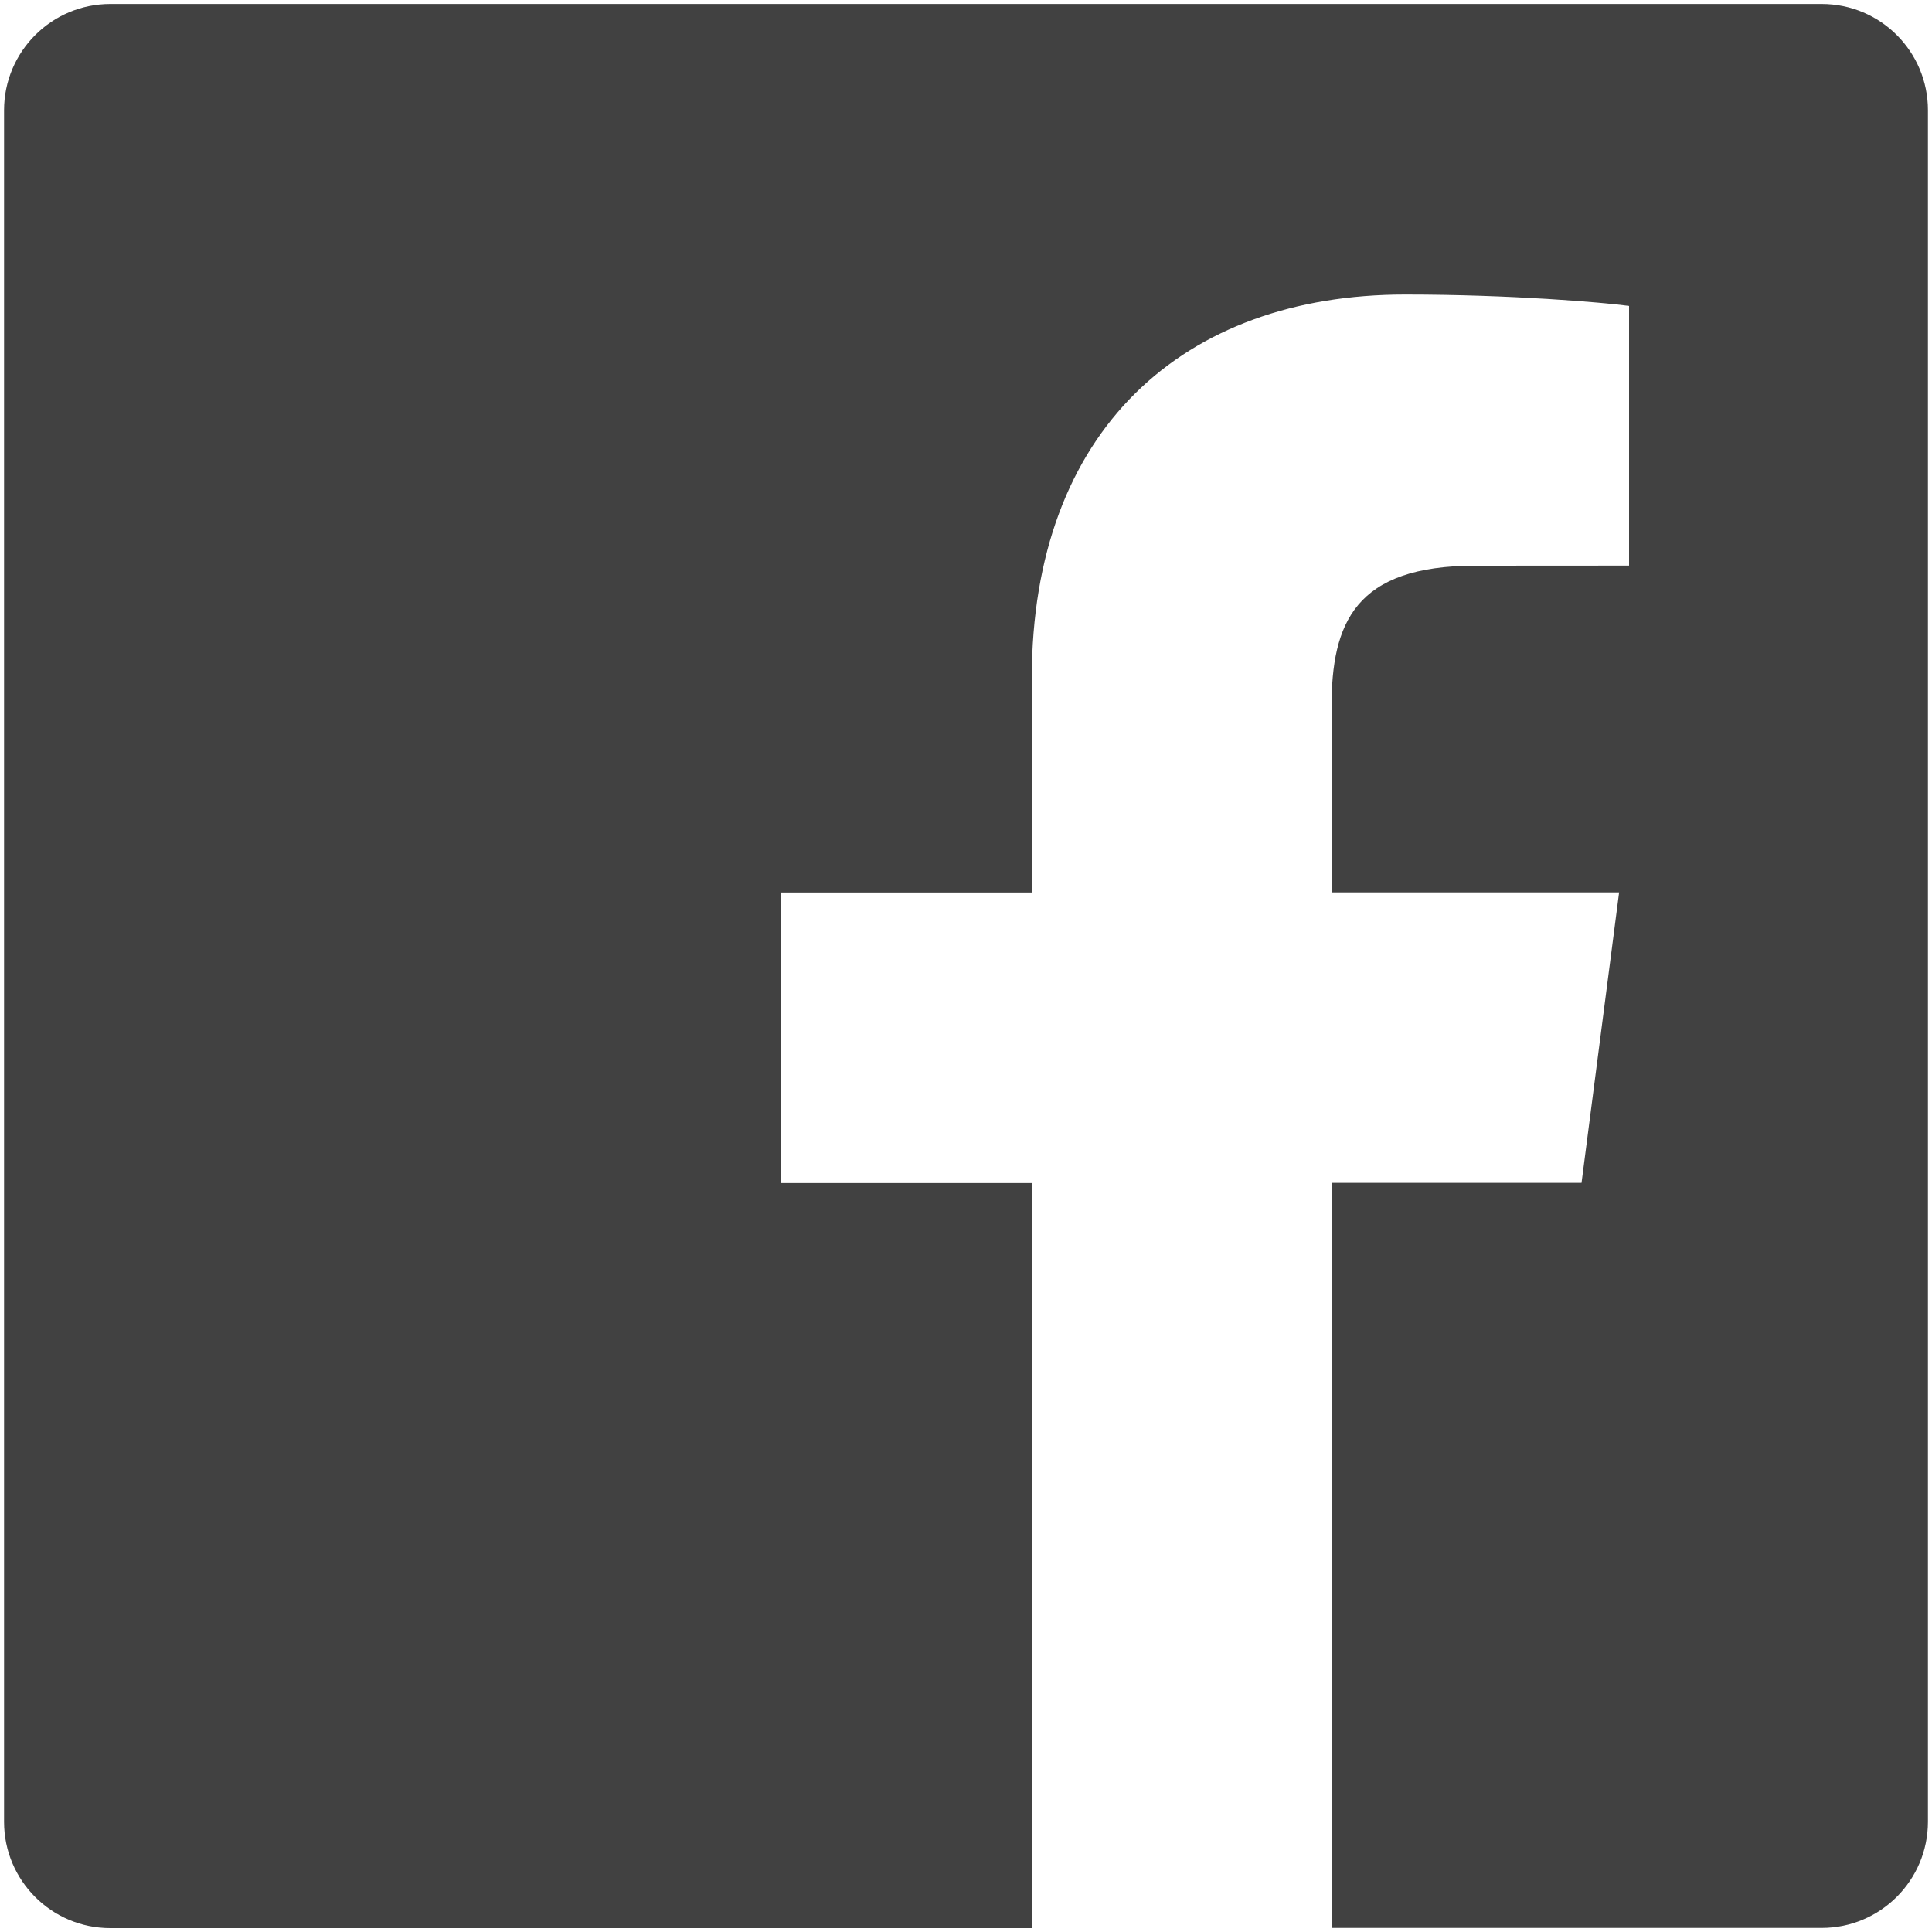
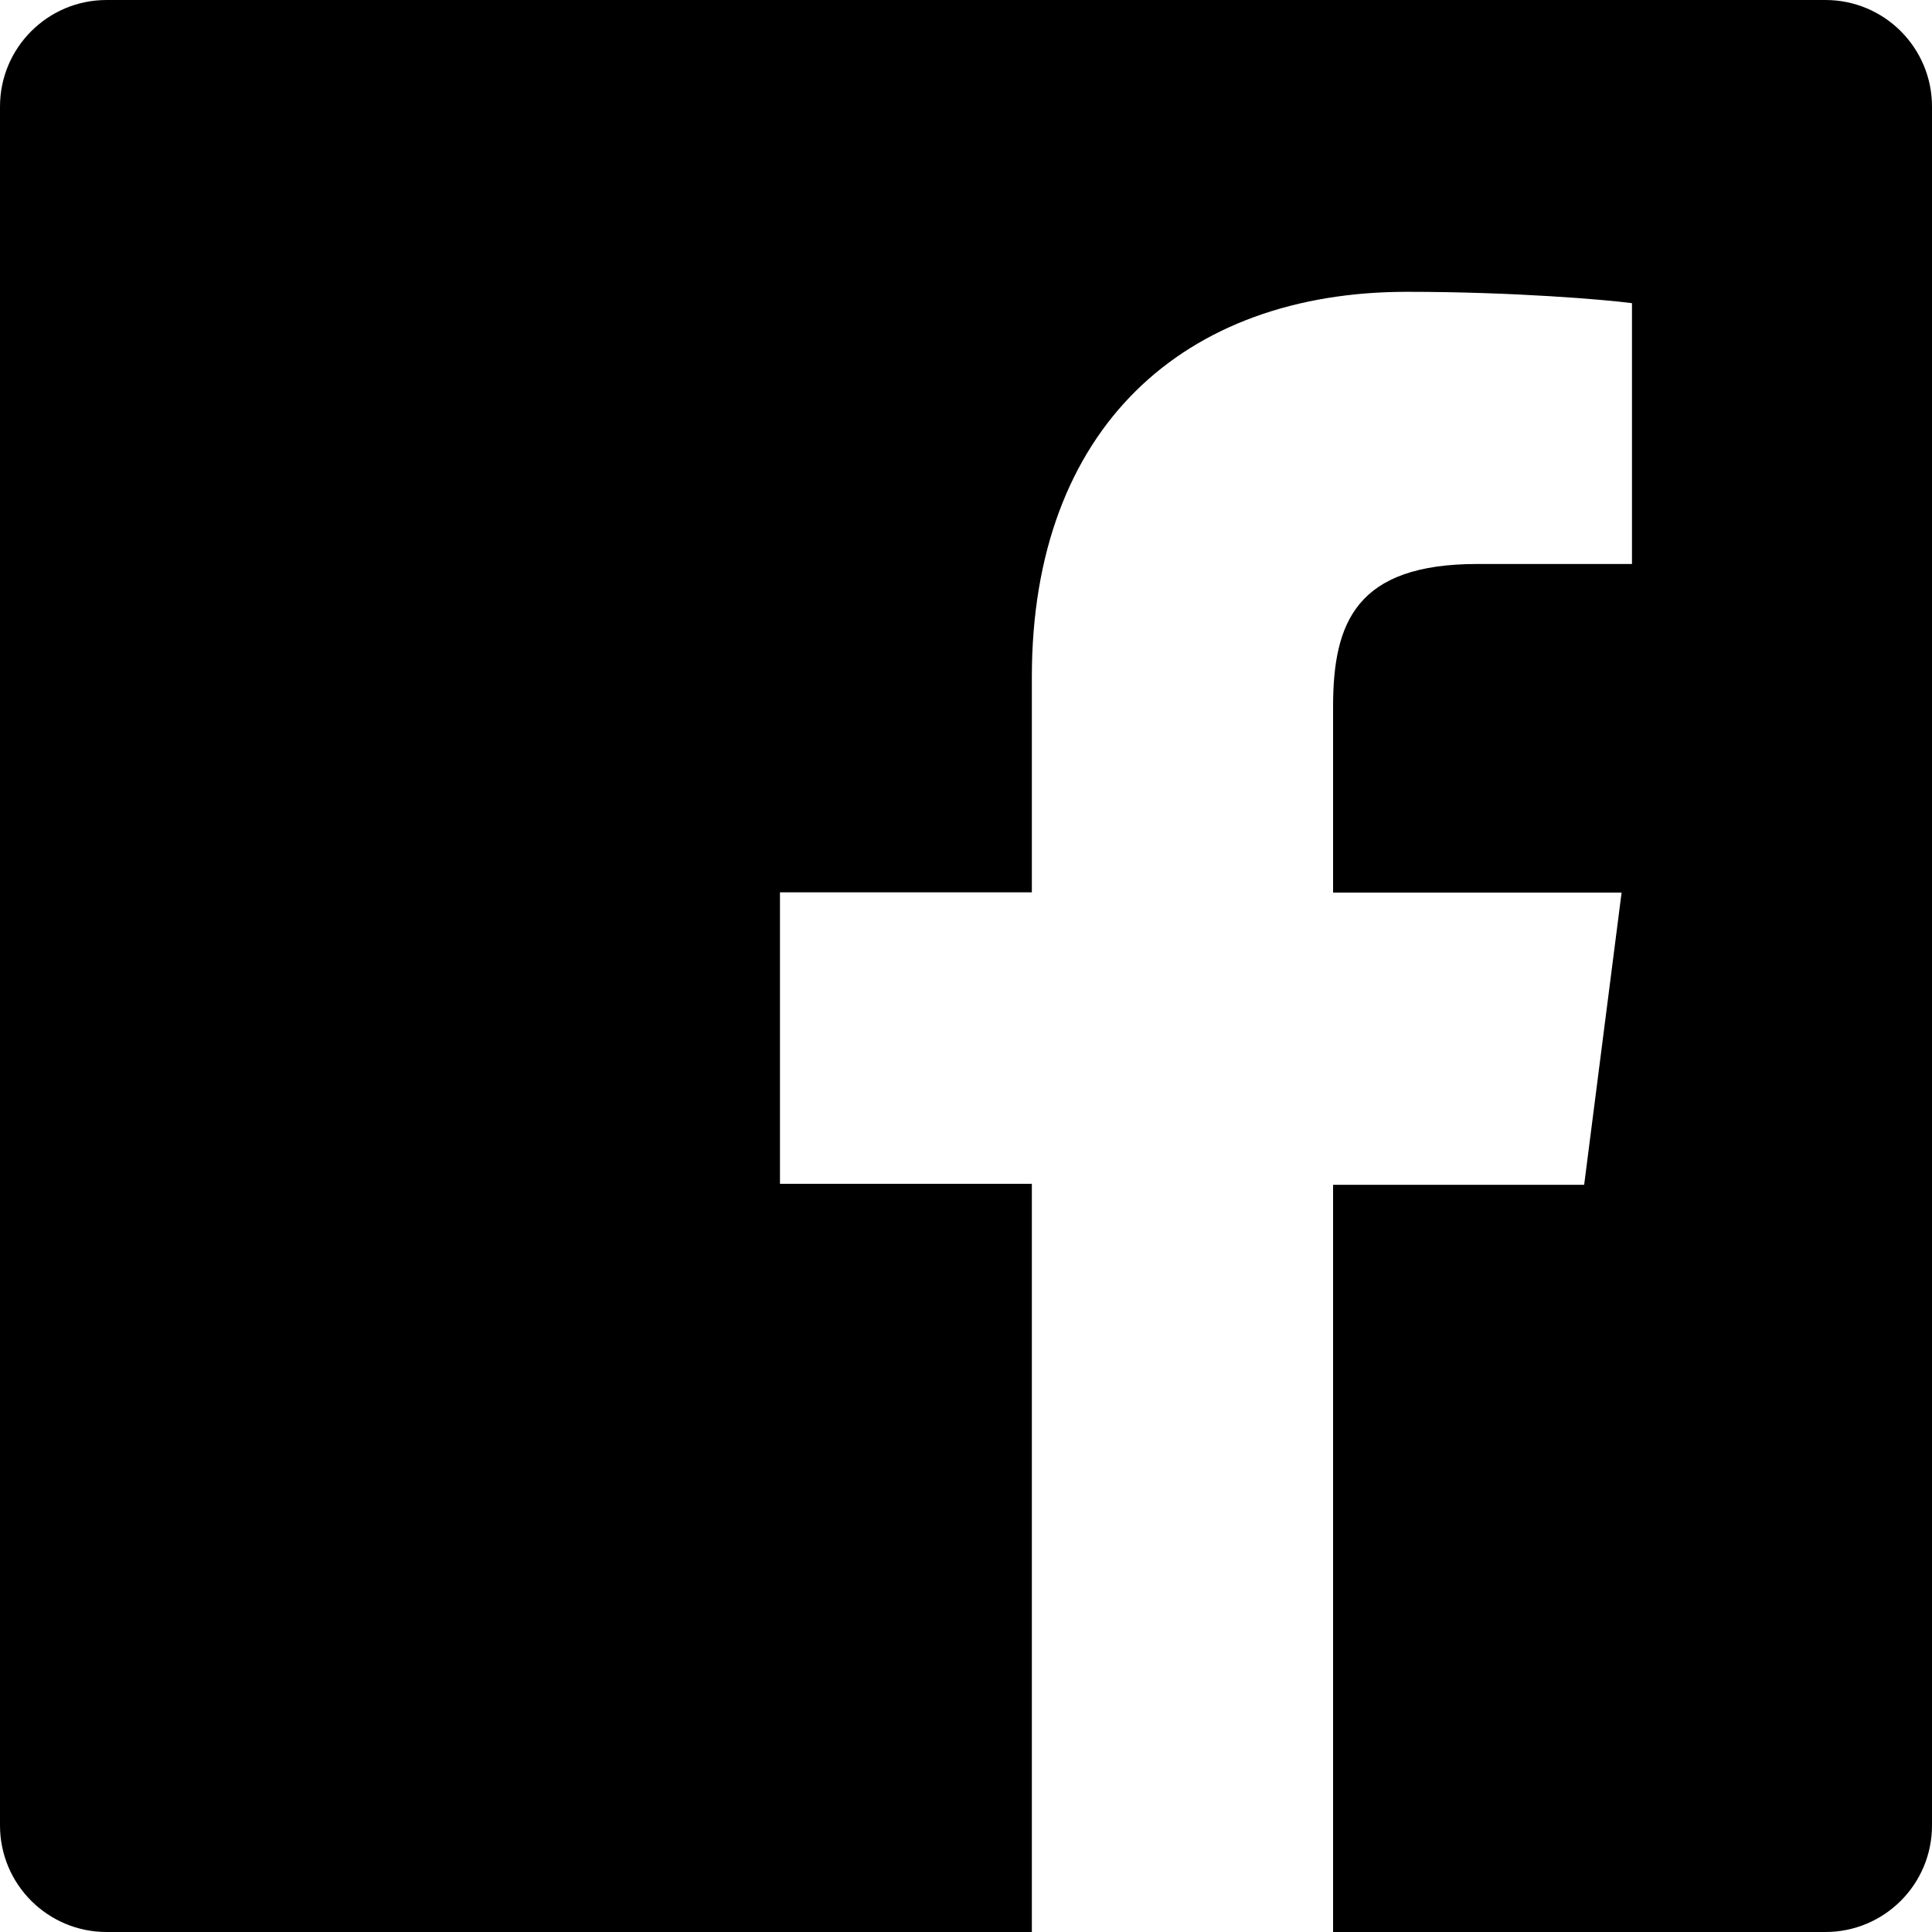
- <svg xmlns="http://www.w3.org/2000/svg" version="1.1" id="Layer_2" x="0px" y="0px" width="20px" height="20px" viewBox="0 0 20 20" enable-background="new 0 0 20 20" xml:space="preserve">
-   <path id="White_2_" fill="#414141" d="M18.858,0.041H1.142c-0.607,0-1.1,0.492-1.1,1.1v17.719c0,0.607,0.492,1.1,1.1,1.1h9.539  v-7.713H8.085V9.239h2.596V7.022c0-2.572,1.57-3.973,3.865-3.973c1.1,0,2.043,0.081,2.318,0.118v2.688l-1.592,0.001  c-1.246,0-1.488,0.593-1.488,1.463v1.919h2.977l-0.389,3.007h-2.588v7.713h5.074c0.607,0,1.1-0.492,1.1-1.1V1.141  C19.958,0.533,19.466,0.041,18.858,0.041z" />
+ <svg xmlns="http://www.w3.org/2000/svg" role="img" viewBox="0 0 24 24">
+   <path d="M22.676 0H1.324C.593 0 0 .593 0 1.324v21.352C0 23.408.593 24 1.324 24h11.494v-9.294H9.689v-3.621h3.129V8.41c0-3.099 1.894-4.785 4.659-4.785 1.325 0 2.464.097 2.796.141v3.24h-1.921c-1.5 0-1.792.721-1.792 1.771v2.311h3.584l-.465 3.63H16.56V24h6.115c.733 0 1.325-.592 1.325-1.324V1.324C24 .593 23.408 0 22.676 0" />
</svg>
